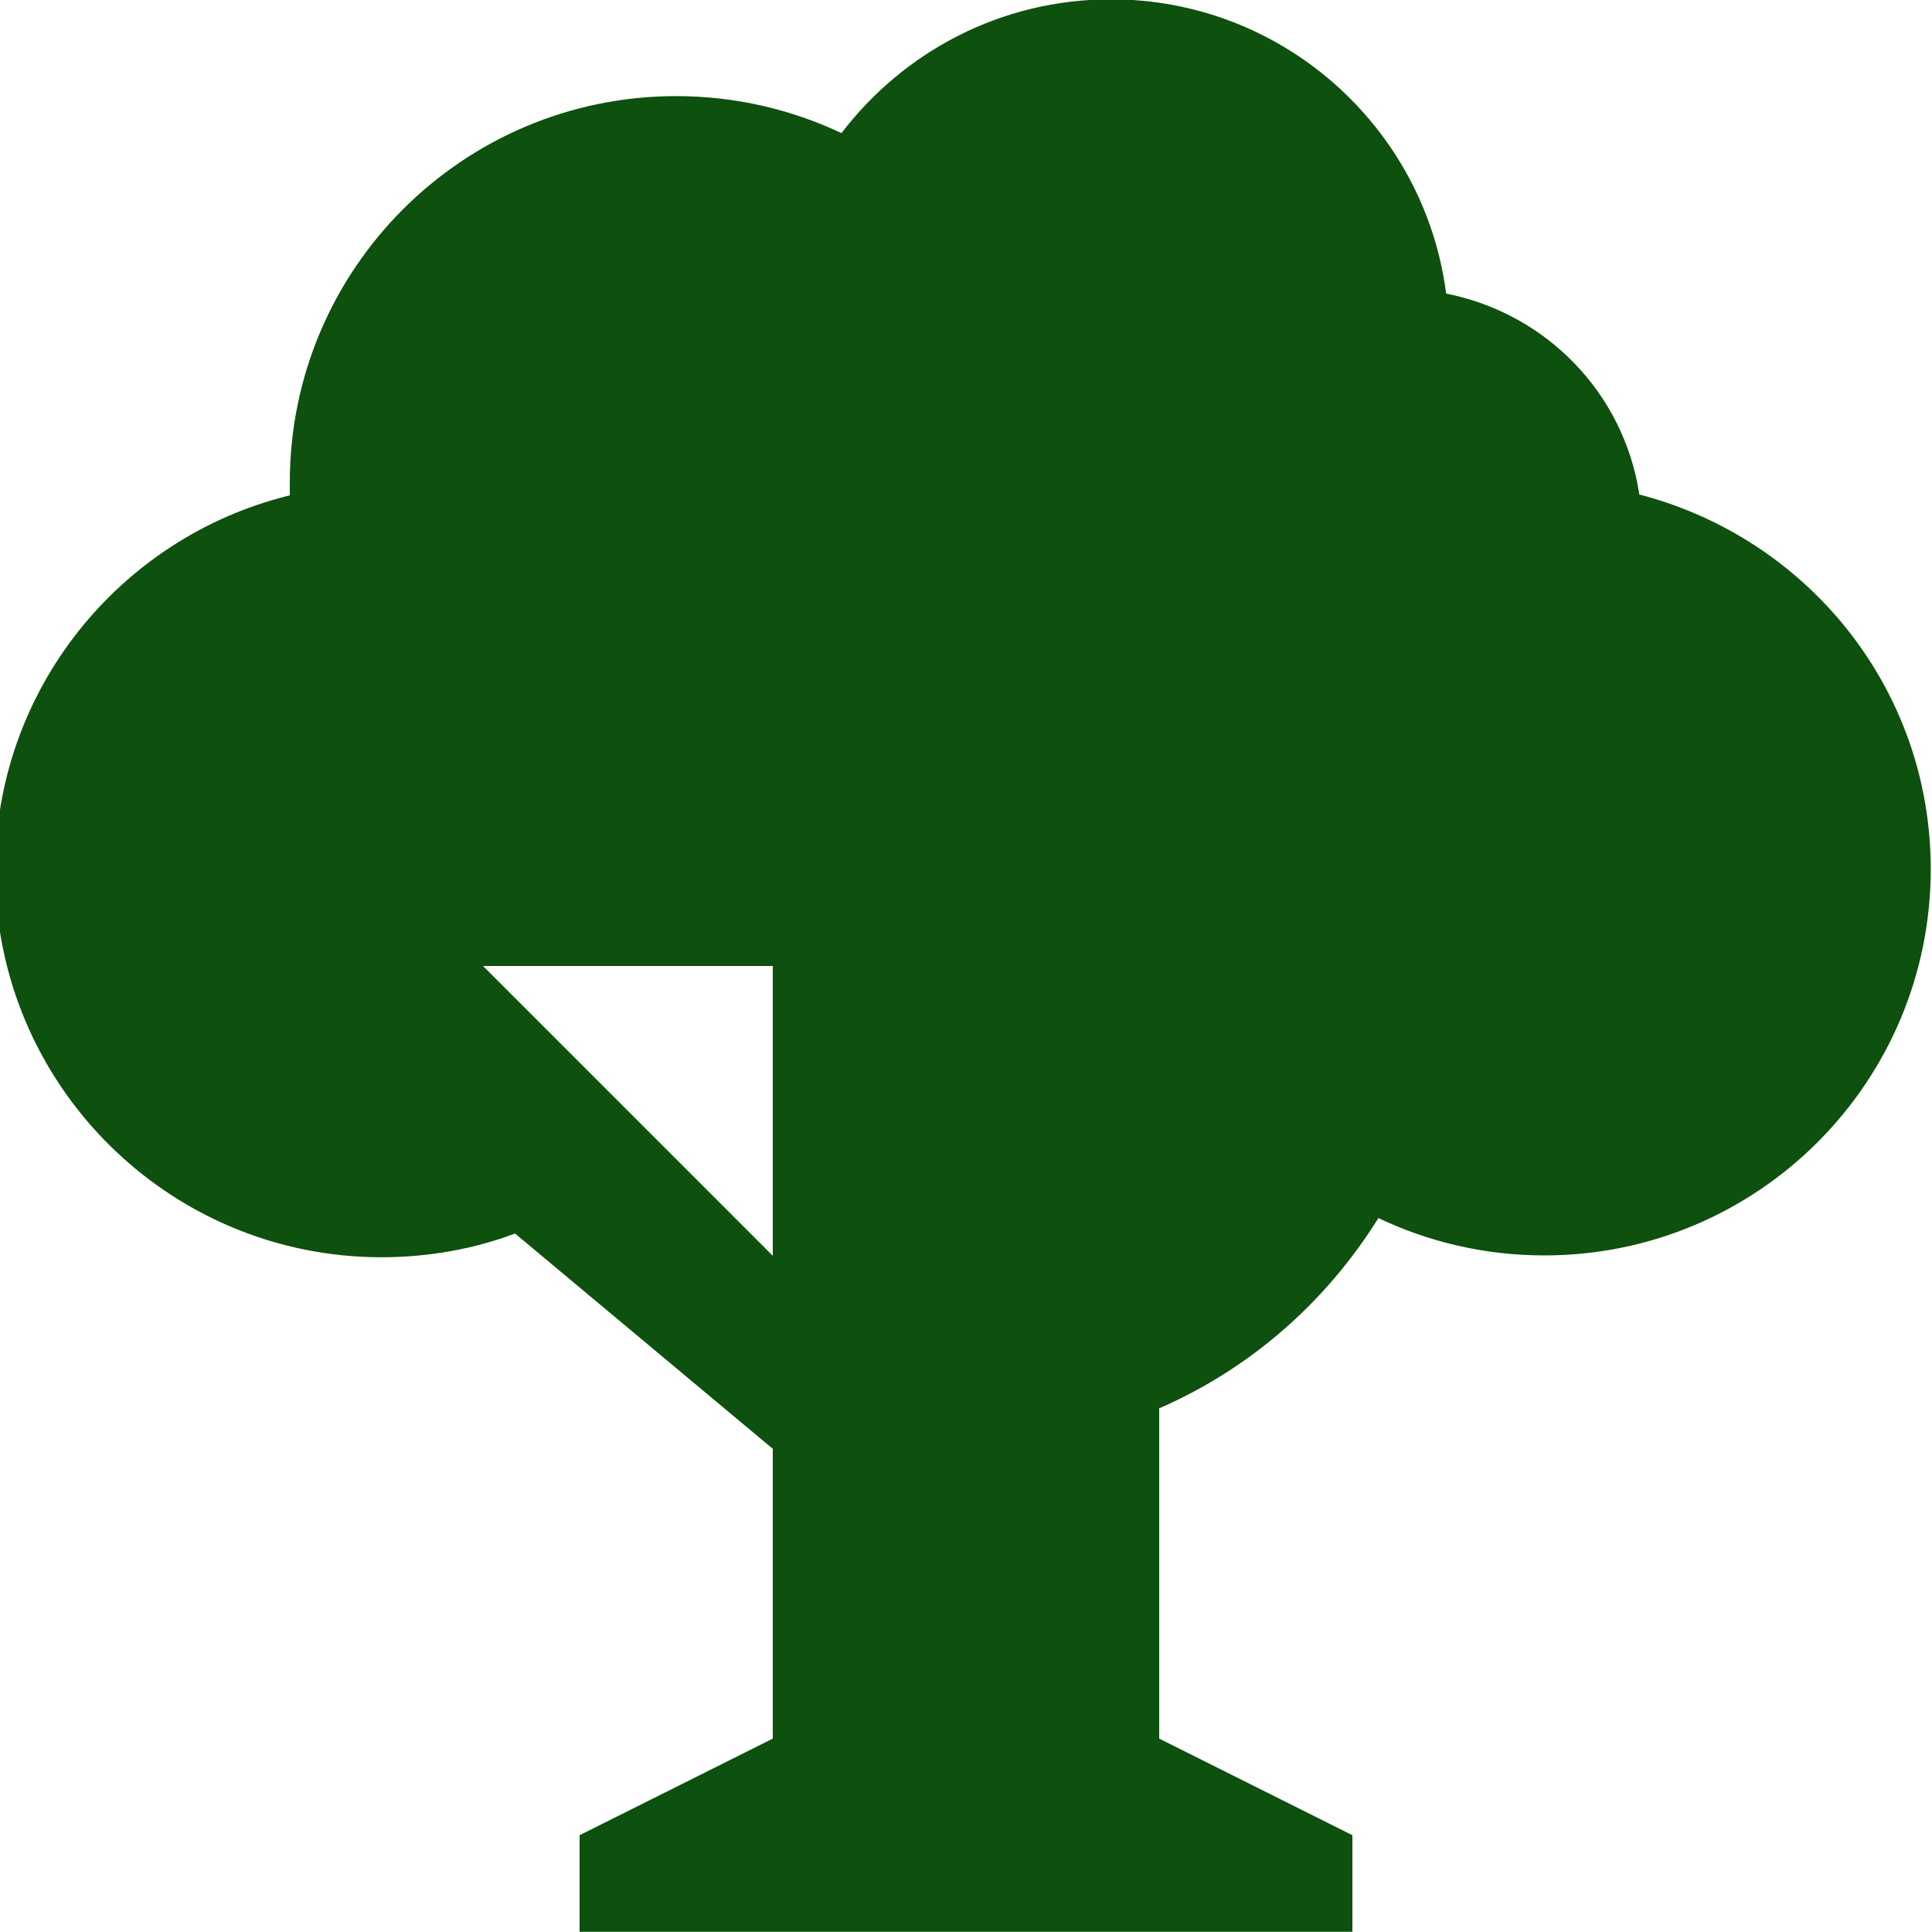
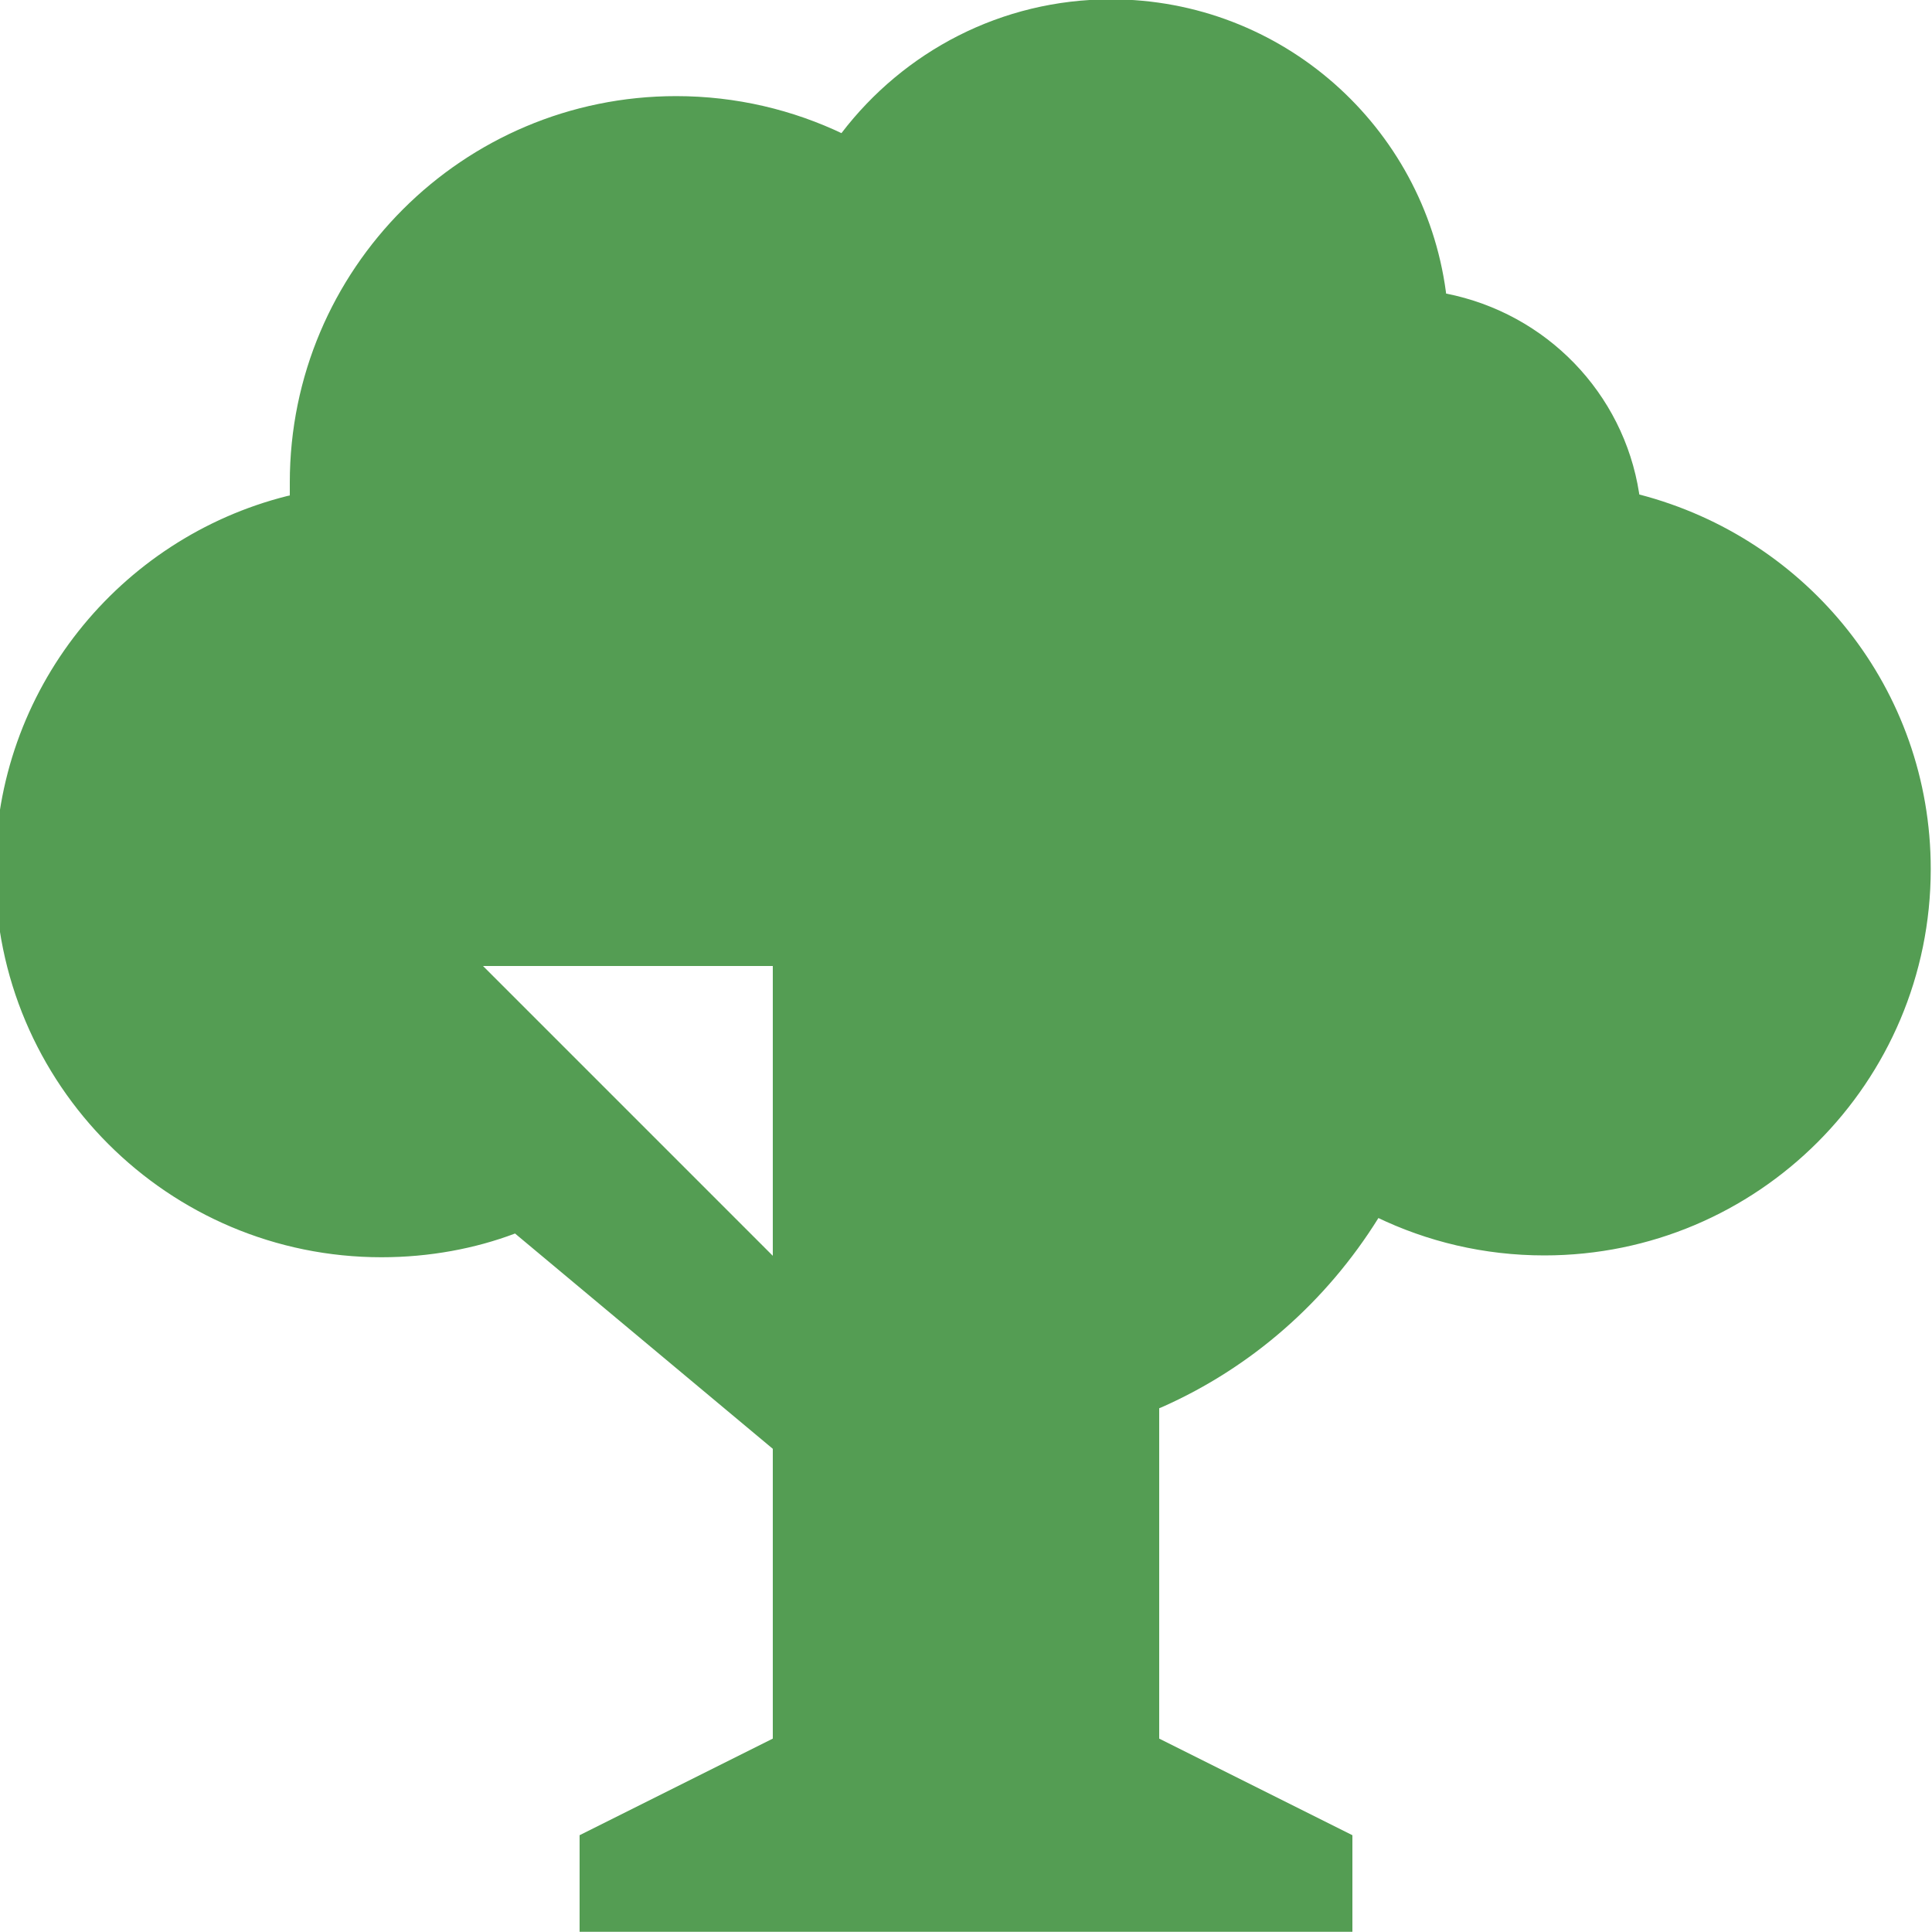
<svg xmlns="http://www.w3.org/2000/svg" version="1.1" width="20" height="20" viewBox="0 0 20 20">
-   <path fill="#0e500d" d="M5.33 12.77c-0.41 0.155-0.884 0.245-1.38 0.245-2.209 0-4-1.791-4-4 0-1.872 1.286-3.443 3.022-3.88l0.028-0.006v-0.13c0-0.001 0-0.003 0-0.004 0-2.209 1.791-4 4-4 0.621 0 1.209 0.142 1.734 0.394l-0.024-0.010c0.646-0.846 1.655-1.386 2.79-1.386 1.773 0 3.238 1.318 3.468 3.028l0.002 0.018c1.038 0.205 1.836 1.030 1.998 2.066l0.002 0.014c1.748 0.454 3.017 2.017 3.017 3.877 0 2.209-1.791 4-4 4-0.624 0-1.215-0.143-1.741-0.398l0.024 0.010c-0.541 0.869-1.317 1.548-2.238 1.957l-0.032 0.013v3.42l2 1v1h-8v-1l2-1v-3l-2.67-2.23zM5 10l3 3v-3h-3z" />
+   <path fill="#549d53" d="M5.33 12.77c-0.41 0.155-0.884 0.245-1.38 0.245-2.209 0-4-1.791-4-4 0-1.872 1.286-3.443 3.022-3.88l0.028-0.006v-0.13c0-0.001 0-0.003 0-0.004 0-2.209 1.791-4 4-4 0.621 0 1.209 0.142 1.734 0.394l-0.024-0.010c0.646-0.846 1.655-1.386 2.79-1.386 1.773 0 3.238 1.318 3.468 3.028l0.002 0.018c1.038 0.205 1.836 1.030 1.998 2.066l0.002 0.014c1.748 0.454 3.017 2.017 3.017 3.877 0 2.209-1.791 4-4 4-0.624 0-1.215-0.143-1.741-0.398l0.024 0.010c-0.541 0.869-1.317 1.548-2.238 1.957l-0.032 0.013v3.42l2 1v1h-8v-1l2-1v-3l-2.67-2.23zM5 10l3 3v-3h-3z" />
</svg>
